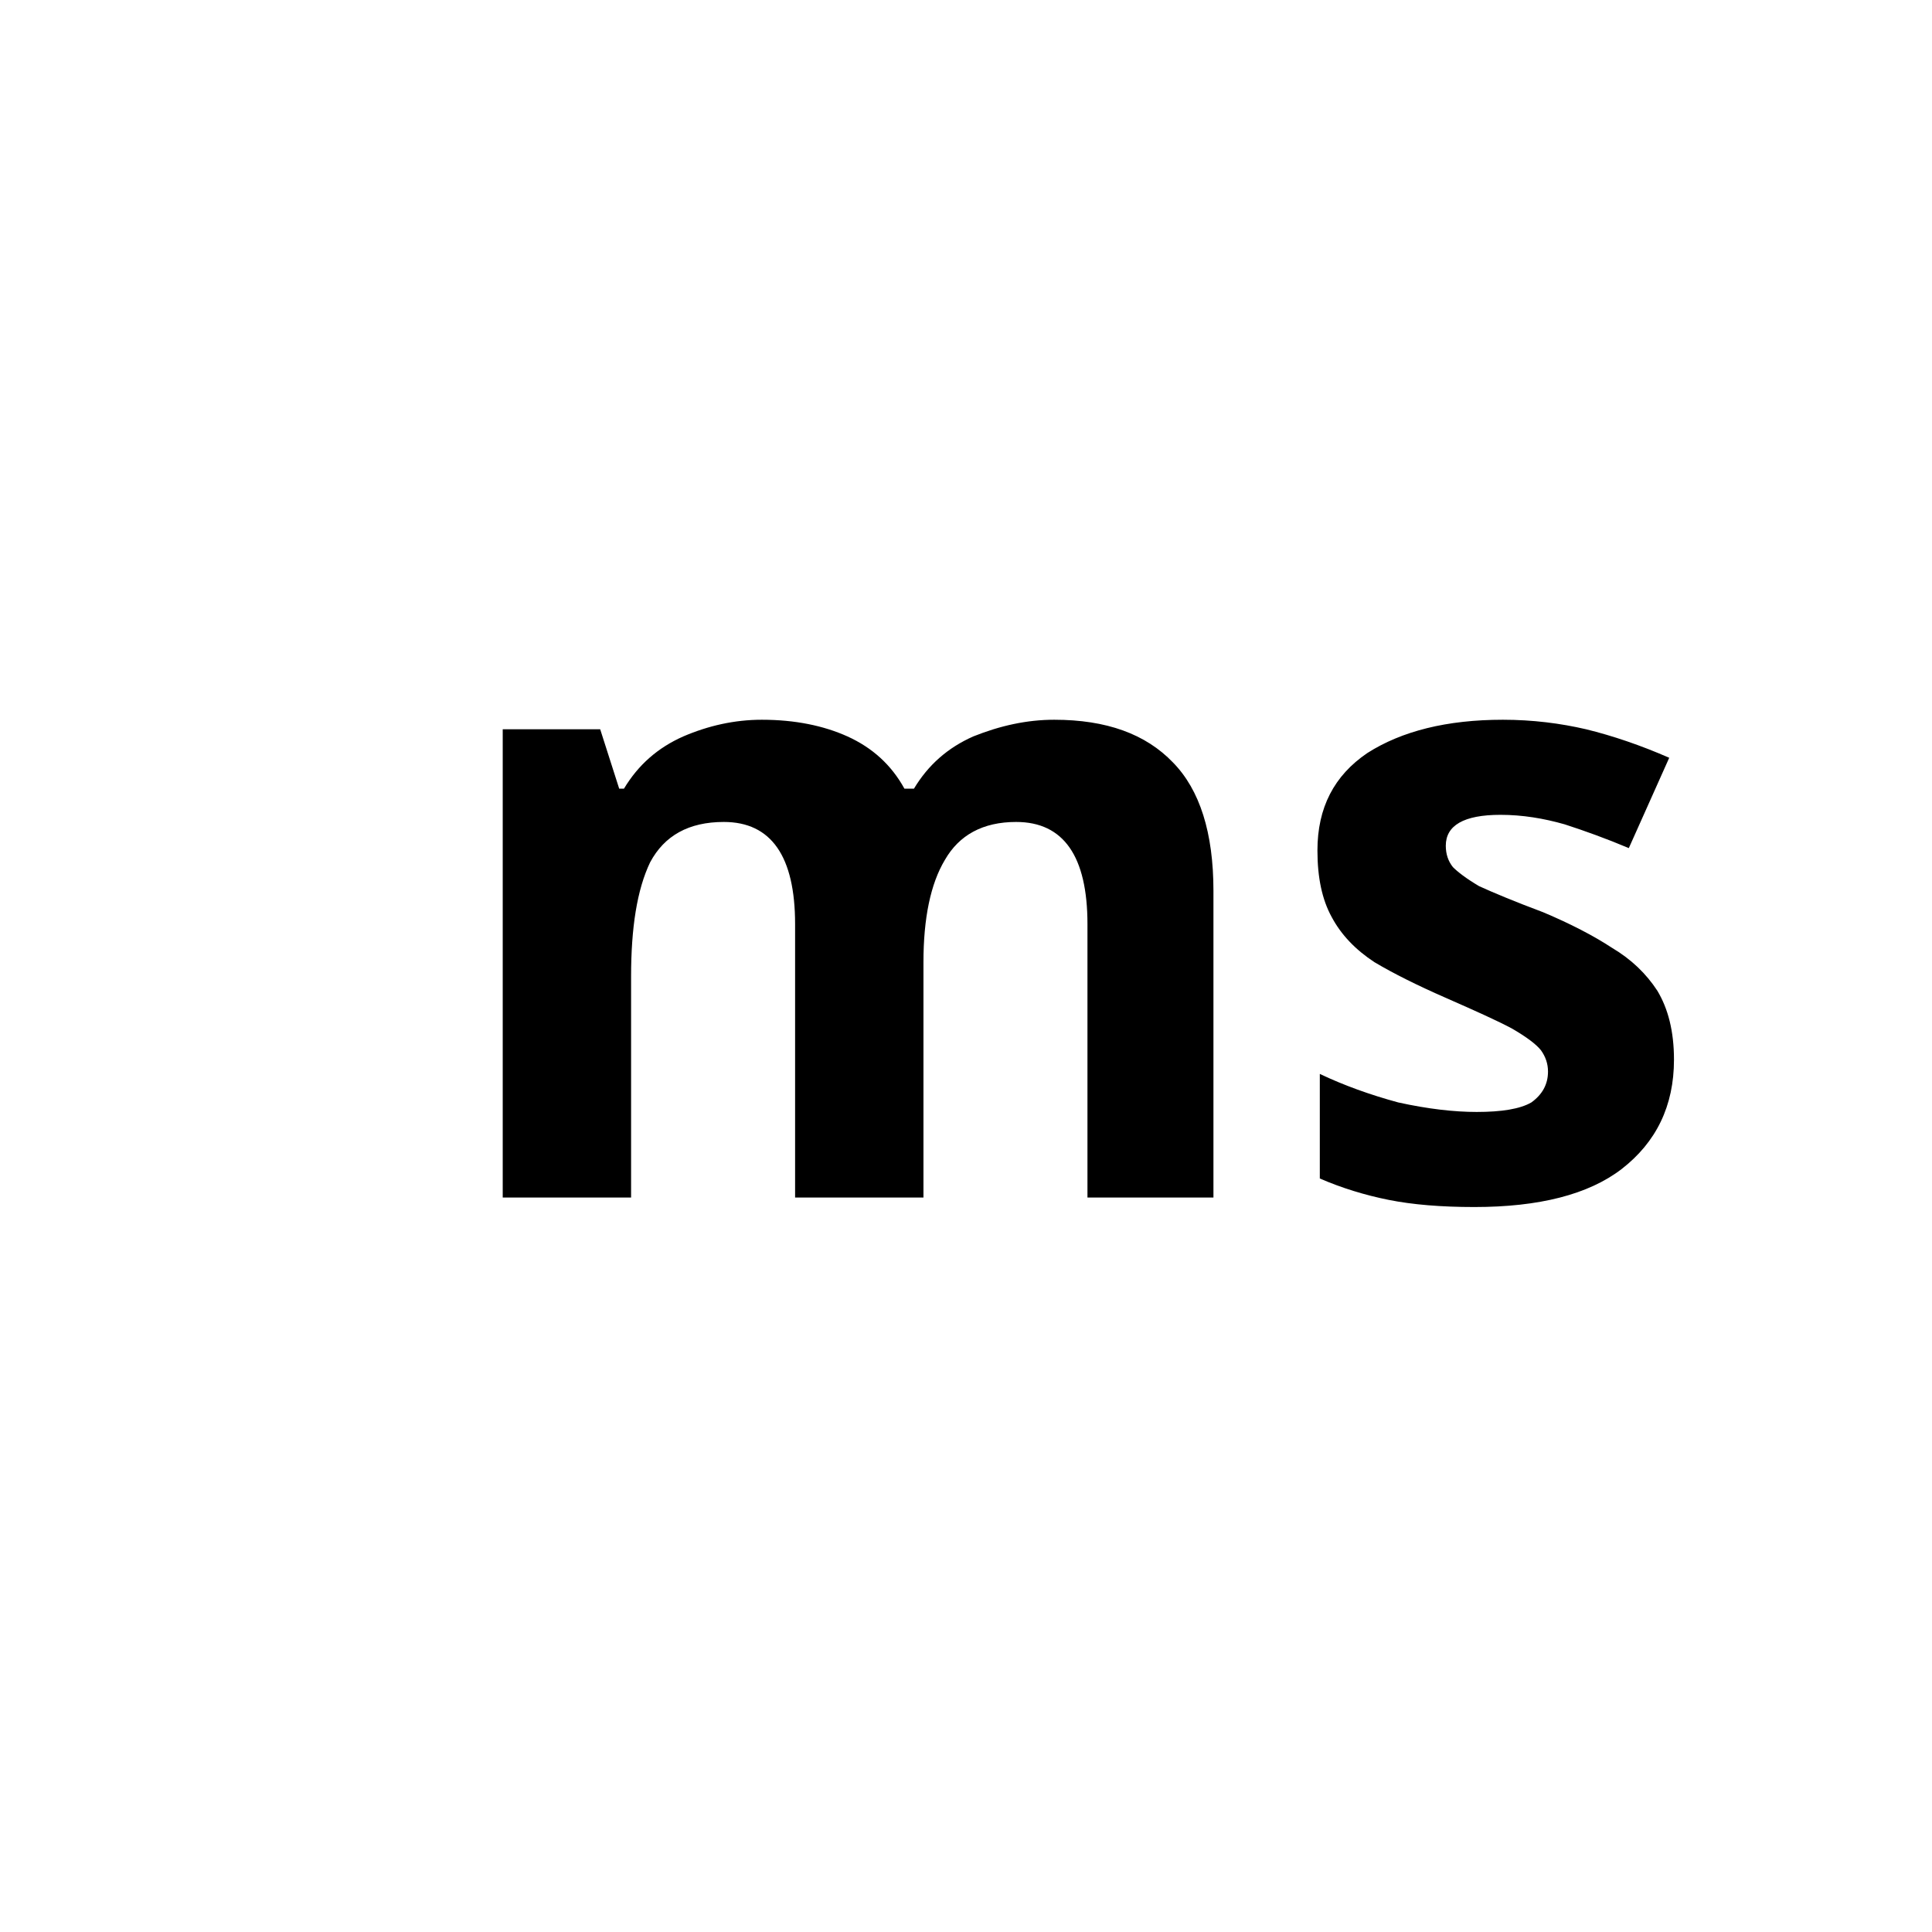
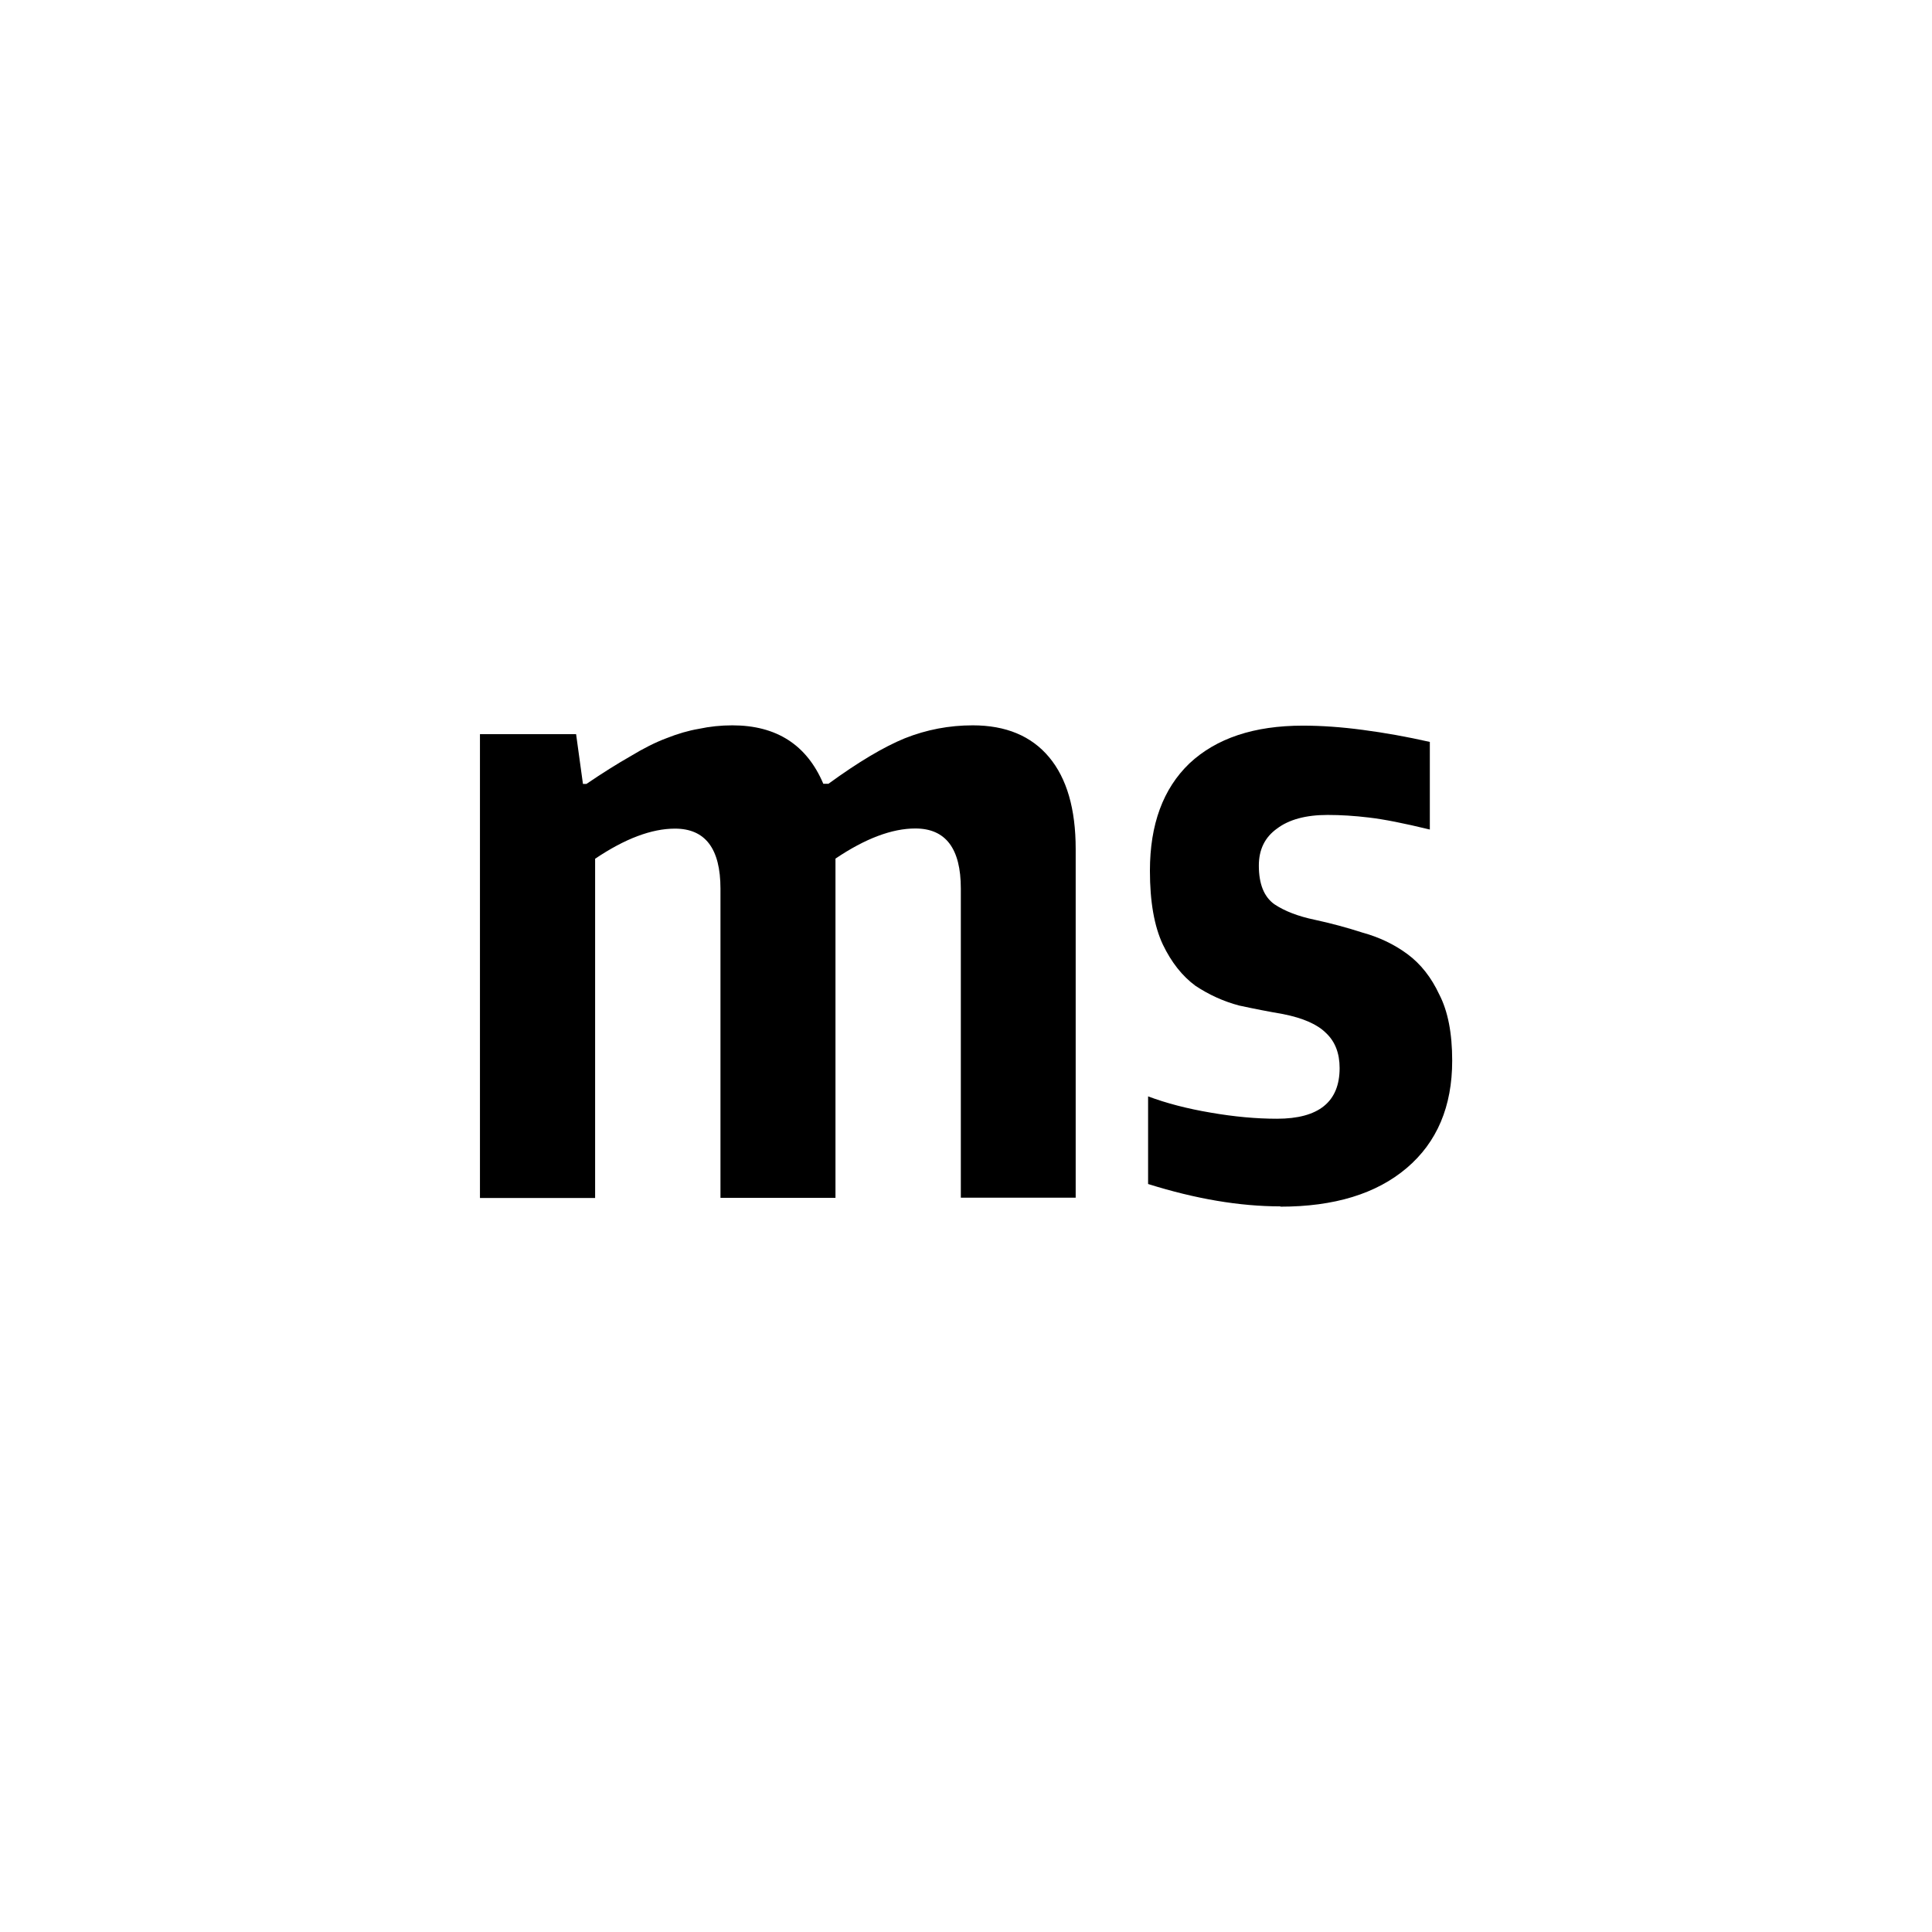
<svg xmlns="http://www.w3.org/2000/svg" width="48" height="48" viewBox="0 0 12.7 12.7" version="1.1" id="svg8">
  <defs id="defs2" />
  <g id="layer1" transform="translate(0,-284.3)">
-     <text xml:space="preserve" style="font-style:normal;font-variant:normal;font-weight:bold;font-stretch:normal;font-size:5.644px;line-height:1.25;font-family:'Encode Sans Compressed';-inkscape-font-specification:'Encode Sans Compressed, Bold';font-variant-ligatures:normal;font-variant-caps:normal;font-variant-numeric:normal;font-feature-settings:normal;text-align:start;letter-spacing:0px;word-spacing:0px;writing-mode:lr-tb;text-anchor:start;fill:#000000;fill-opacity:1;stroke:none;stroke-width:0.265" x="2.868" y="292.174" id="text5038">
-       <tspan id="tspan5036" x="2.868" y="292.174" style="font-style:normal;font-variant:normal;font-weight:bold;font-stretch:normal;font-size:5.644px;font-family:'Encode Sans Compressed';-inkscape-font-specification:'Encode Sans Compressed, Bold';font-variant-ligatures:normal;font-variant-caps:normal;font-variant-numeric:normal;font-feature-settings:normal;text-align:start;writing-mode:lr-tb;text-anchor:start;stroke-width:0.265">ms</tspan>
-     </text>
+     <g aria-label="ms" style="font-style:normal;font-variant:normal;font-weight:bold;font-stretch:normal;font-size:5.644px;line-height:1.25;font-family:'Encode Sans Compressed';-inkscape-font-specification:'Encode Sans Compressed, Bold';font-variant-ligatures:normal;font-variant-caps:normal;font-variant-numeric:normal;font-feature-settings:normal;text-align:start;letter-spacing:0px;word-spacing:0px;writing-mode:lr-tb;text-anchor:start;fill:#000000;fill-opacity:1;stroke:none;stroke-width:0.265" id="text5038">
+       <path d="m 3.155,289.126 h 0.632 l 0.045,0.327 h 0.023 q 0.158,-0.107 0.288,-0.181 0.13,-0.079 0.237,-0.119 0.113,-0.045 0.214,-0.062 0.107,-0.023 0.22,-0.023 0.435,0 0.598,0.384 h 0.034 q 0.294,-0.214 0.502,-0.299 0.214,-0.085 0.446,-0.085 0.327,0 0.502,0.209 0.175,0.209 0.175,0.604 v 2.292 H 6.316 v -2.032 q 0,-0.395 -0.299,-0.395 -0.231,0 -0.525,0.198 v 2.23 H 4.736 v -2.032 q 0,-0.395 -0.299,-0.395 -0.231,0 -0.525,0.198 v 2.23 H 3.155 Z" style="font-style:normal;font-variant:normal;font-weight:bold;font-stretch:normal;font-size:5.644px;font-family:'Encode Sans Compressed';-inkscape-font-specification:'Encode Sans Compressed, Bold';font-variant-ligatures:normal;font-variant-caps:normal;font-variant-numeric:normal;font-feature-settings:normal;text-align:start;writing-mode:lr-tb;text-anchor:start;stroke-width:0.265" id="path8429" />
+       <path d="m 8.416,292.23 q -0.401,0 -0.869,-0.147 v -0.576 q 0.181,0.068 0.412,0.107 0.231,0.04 0.435,0.04 0.412,0 0.412,-0.333 0,-0.147 -0.09,-0.231 -0.085,-0.085 -0.282,-0.124 -0.135,-0.023 -0.288,-0.056 -0.152,-0.04 -0.288,-0.13 -0.13,-0.096 -0.214,-0.271 -0.085,-0.181 -0.085,-0.485 0,-0.457 0.26,-0.706 0.265,-0.248 0.745,-0.248 0.186,0 0.395,0.028 0.214,0.028 0.44,0.079 v 0.576 q -0.254,-0.062 -0.401,-0.079 -0.141,-0.017 -0.271,-0.017 -0.214,0 -0.333,0.09 -0.119,0.085 -0.119,0.243 0,0.181 0.102,0.254 0.102,0.068 0.265,0.102 0.158,0.034 0.316,0.085 0.164,0.045 0.294,0.141 0.13,0.096 0.209,0.265 0.085,0.164 0.085,0.435 0,0.452 -0.299,0.706 -0.299,0.254 -0.83,0.254 z" style="font-style:normal;font-variant:normal;font-weight:bold;font-stretch:normal;font-size:5.644px;font-family:'Encode Sans Compressed';-inkscape-font-specification:'Encode Sans Compressed, Bold';font-variant-ligatures:normal;font-variant-caps:normal;font-variant-numeric:normal;font-feature-settings:normal;text-align:start;writing-mode:lr-tb;text-anchor:start;stroke-width:0.265" id="path8431" />
+     </g>
  </g>
</svg>
